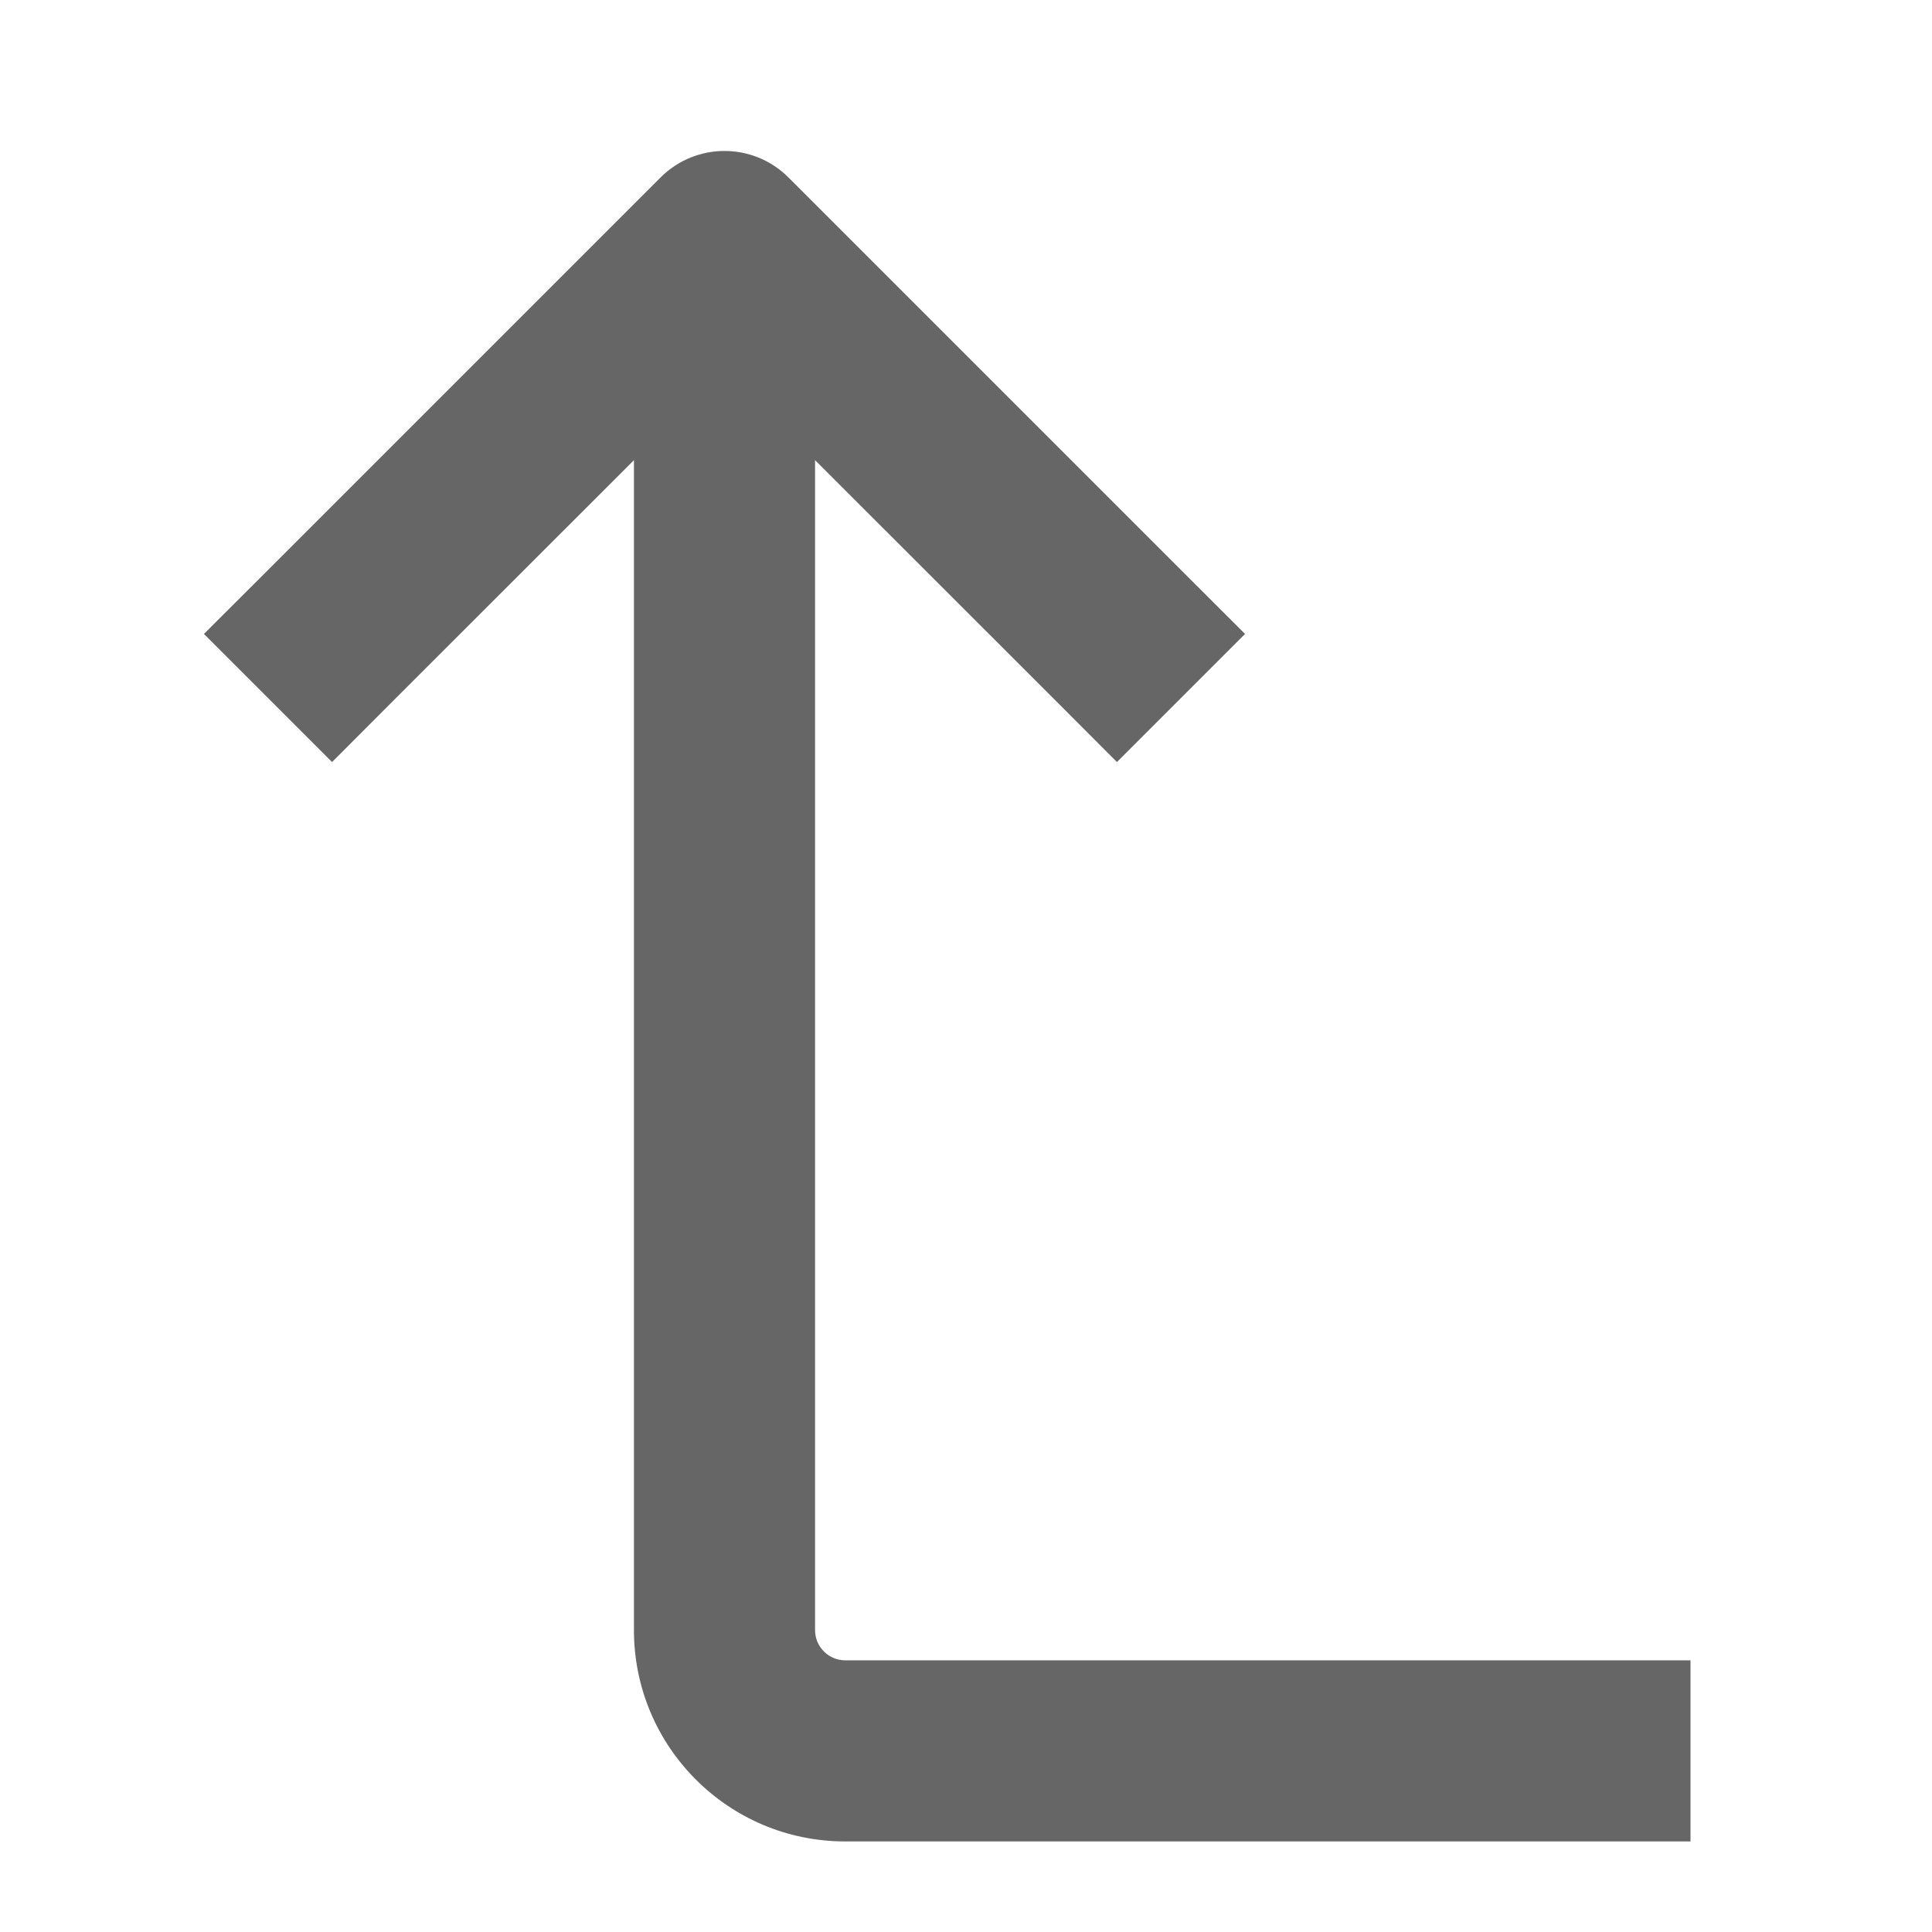
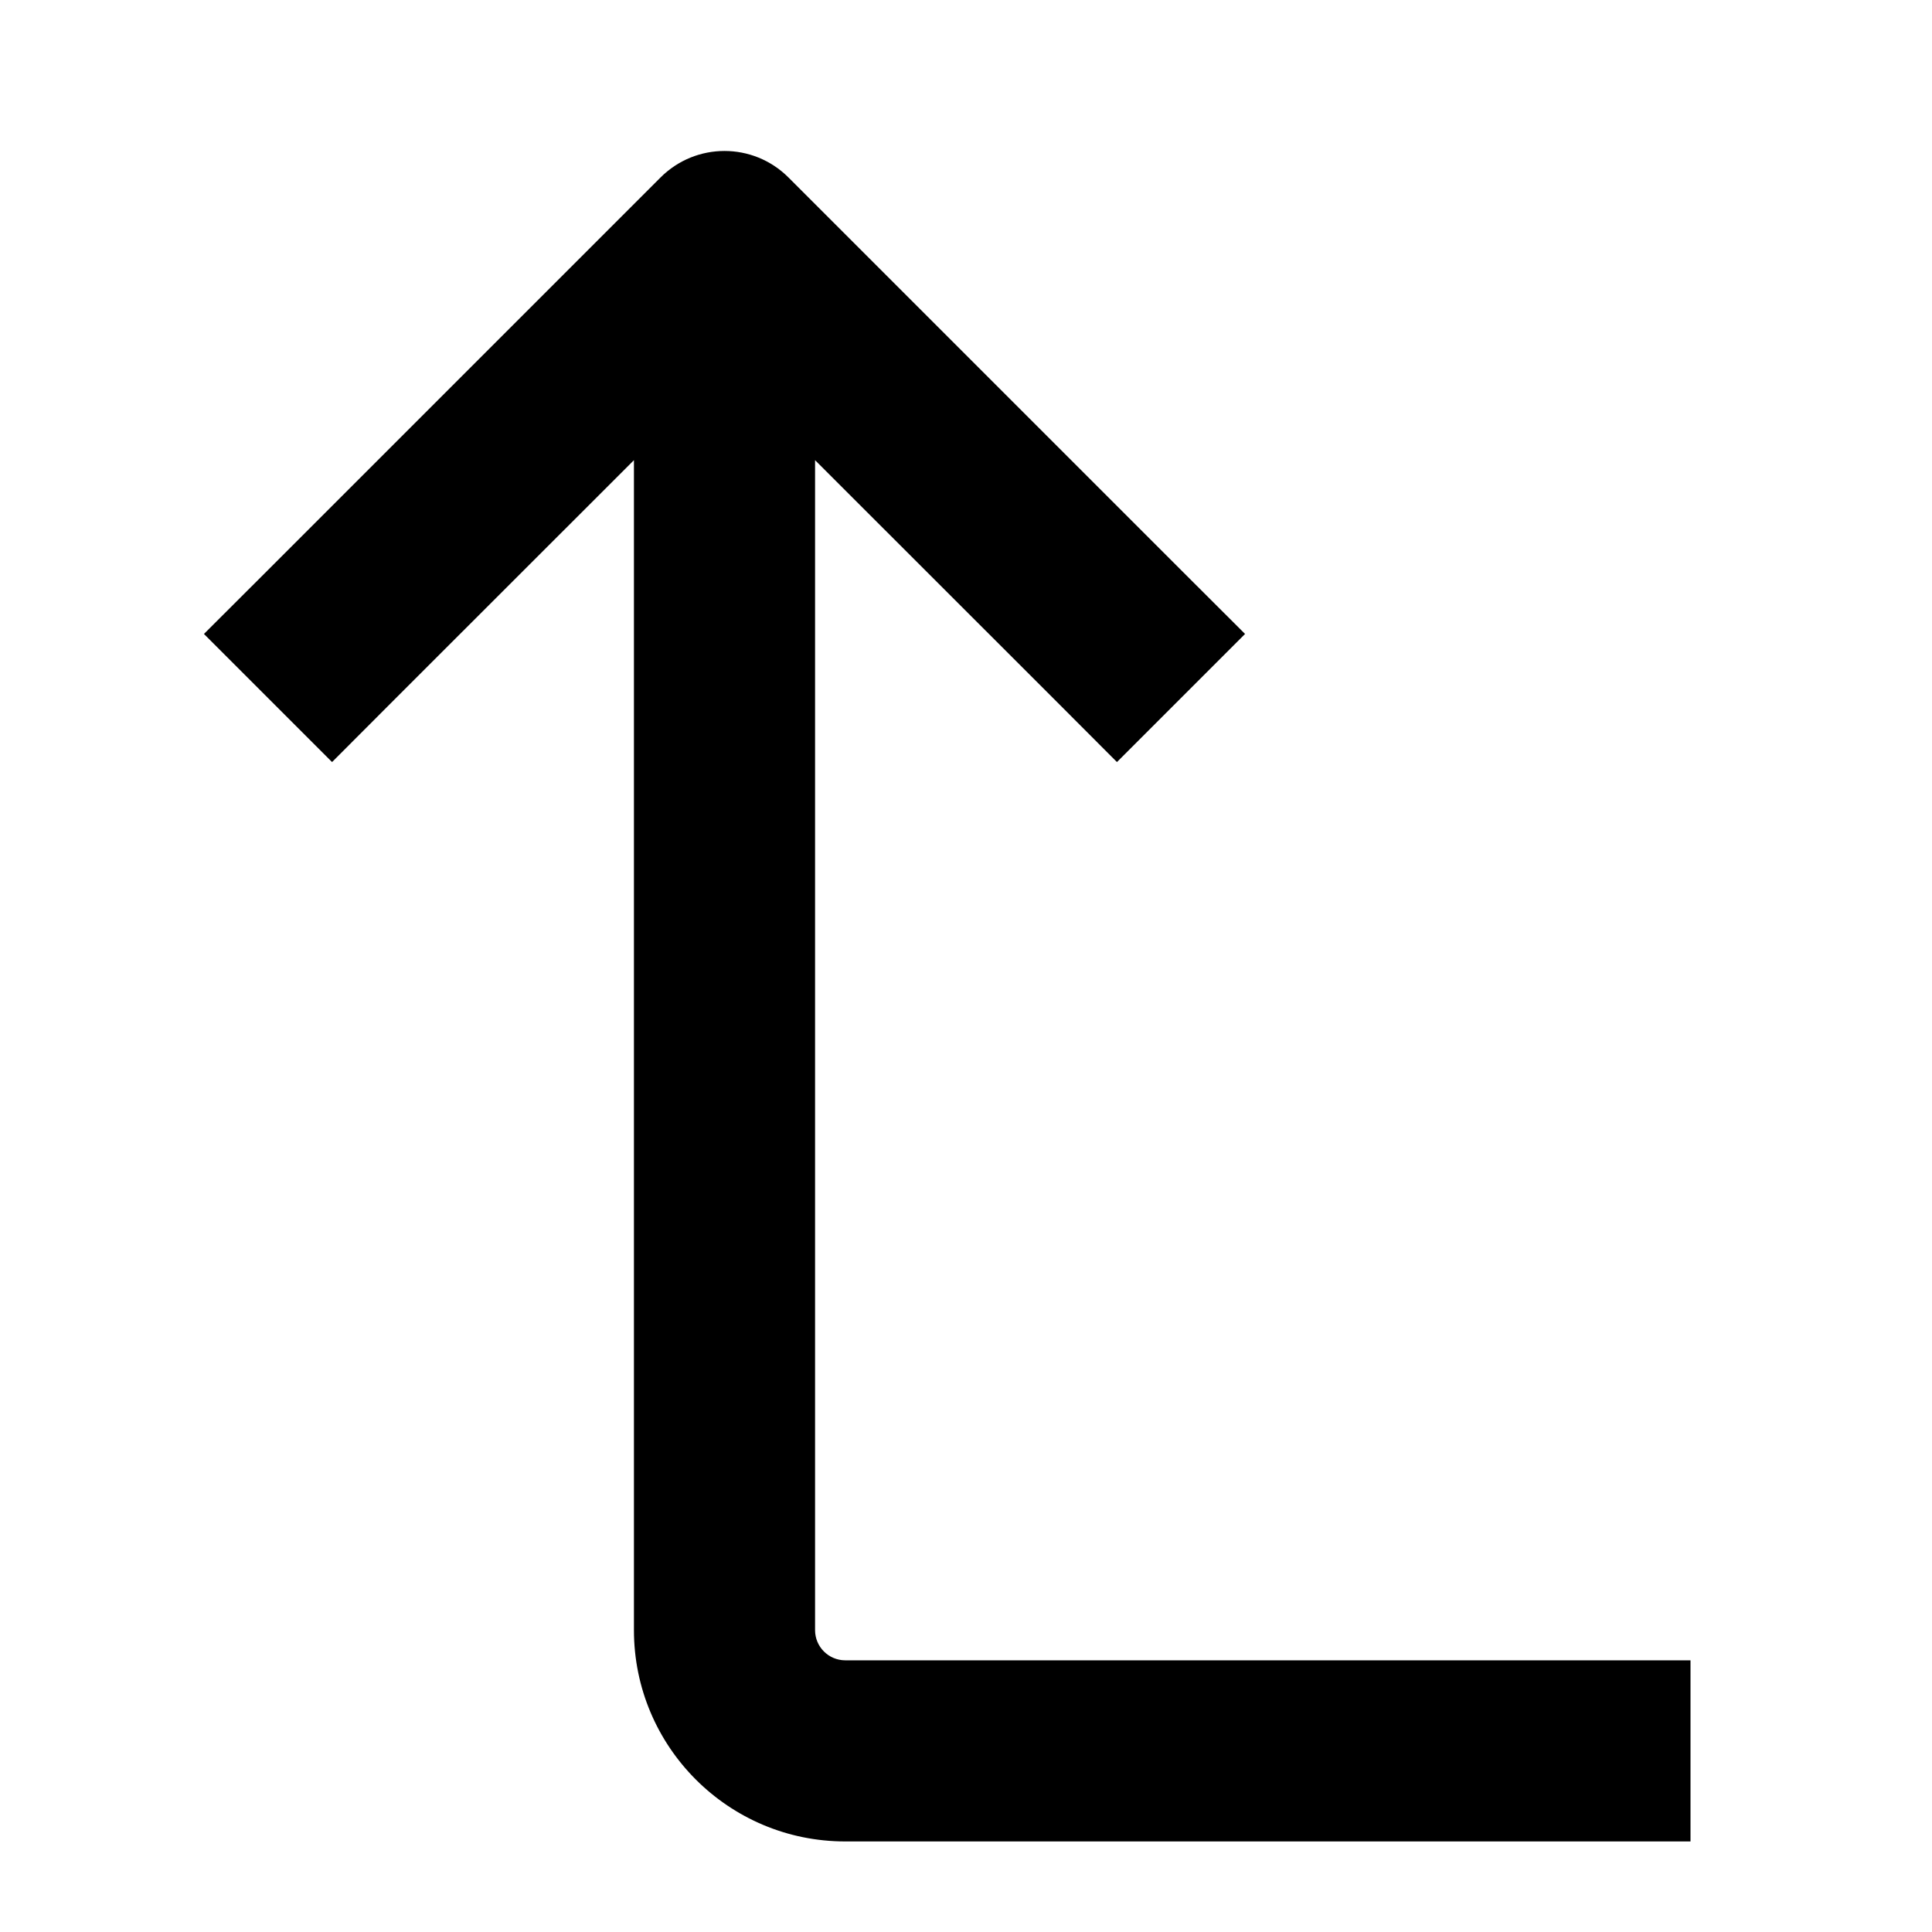
<svg xmlns="http://www.w3.org/2000/svg" width="16" height="16" viewBox="0 0 16 16" fill="none">
-   <path fill-rule="evenodd" clip-rule="evenodd" d="M9.78 4.72L10.311 5.25L9.25 6.311L8.72 5.78L6.75 3.811V13.5C6.75 13.638 6.862 13.75 7 13.75H13.25H14V15.25H13.25H7C6.033 15.25 5.25 14.466 5.25 13.5V3.811L3.28 5.78L2.75 6.311L1.689 5.25L2.22 4.72L5.47 1.47C5.763 1.177 6.237 1.177 6.53 1.47L9.78 4.72Z" fill="#666666" />
+   <path fill-rule="evenodd" clip-rule="evenodd" d="M9.78 4.72L10.311 5.25L9.25 6.311L8.72 5.78L6.75 3.811V13.5C6.75 13.638 6.862 13.75 7 13.75H13.25H14V15.25H13.25H7C6.033 15.25 5.25 14.466 5.25 13.5V3.811L3.28 5.78L2.75 6.311L1.689 5.25L2.22 4.72L5.47 1.47C5.763 1.177 6.237 1.177 6.53 1.47L9.78 4.72Z" fill="currentColor" />
</svg>
